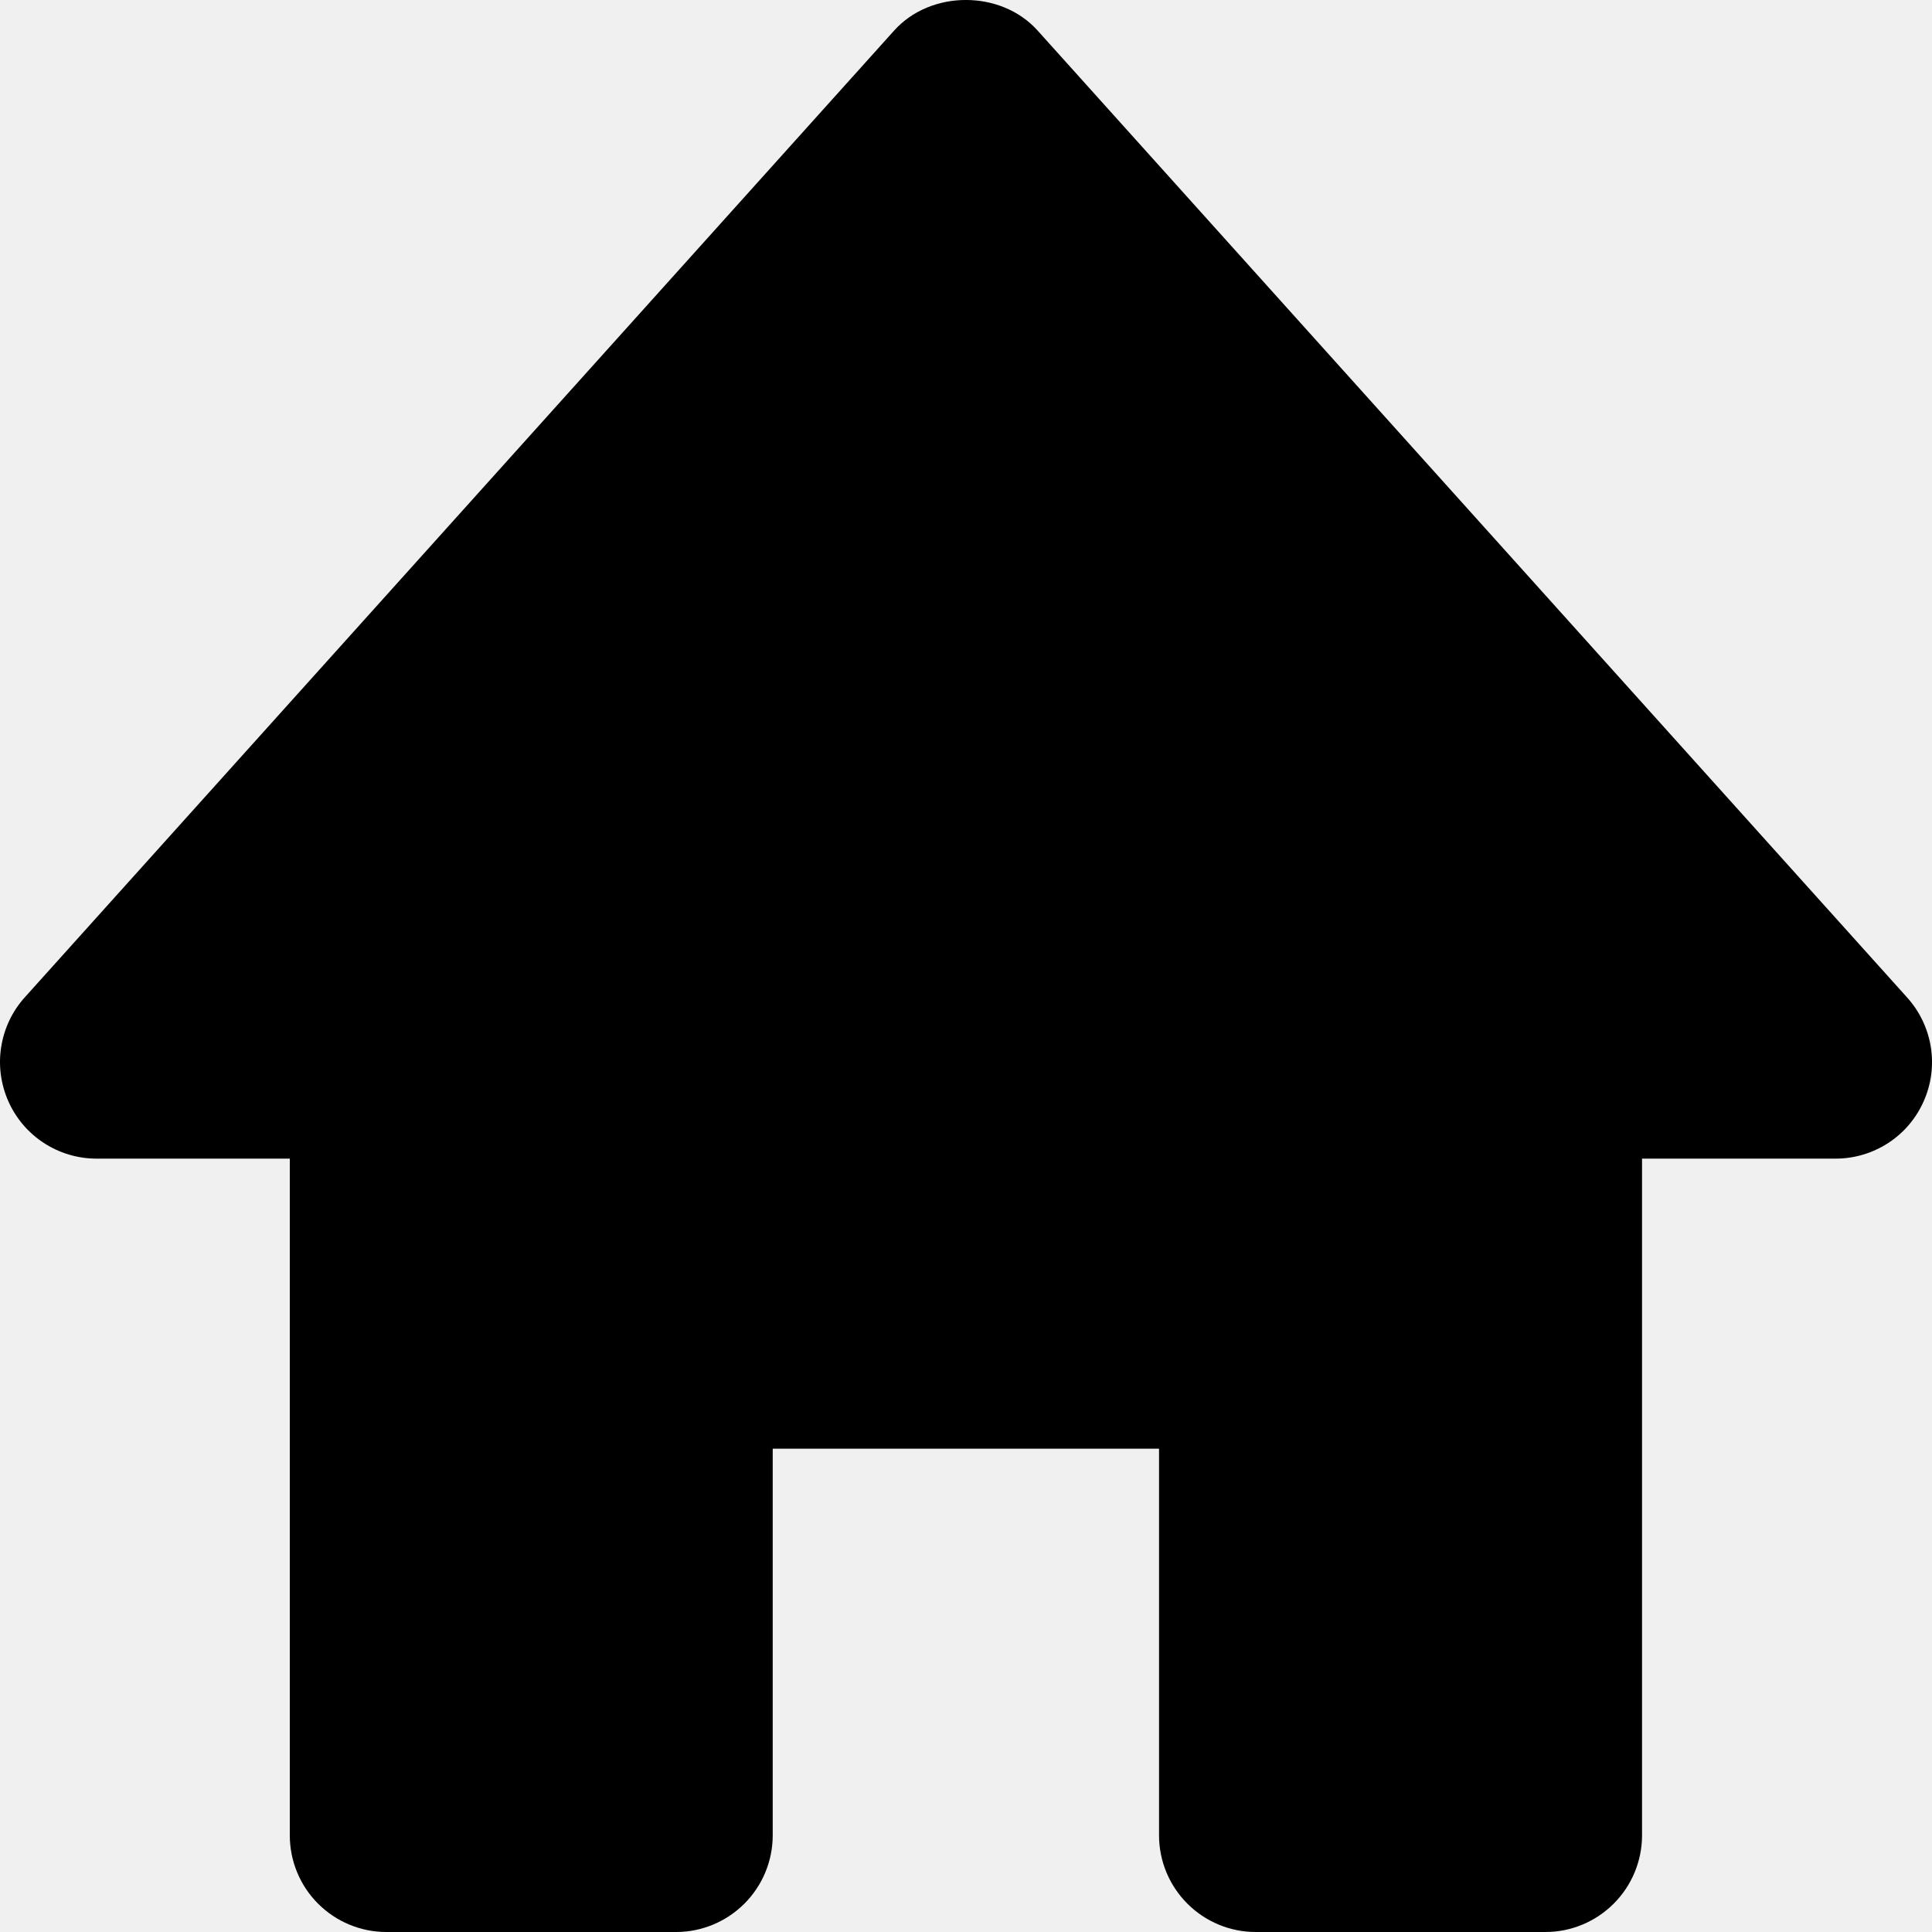
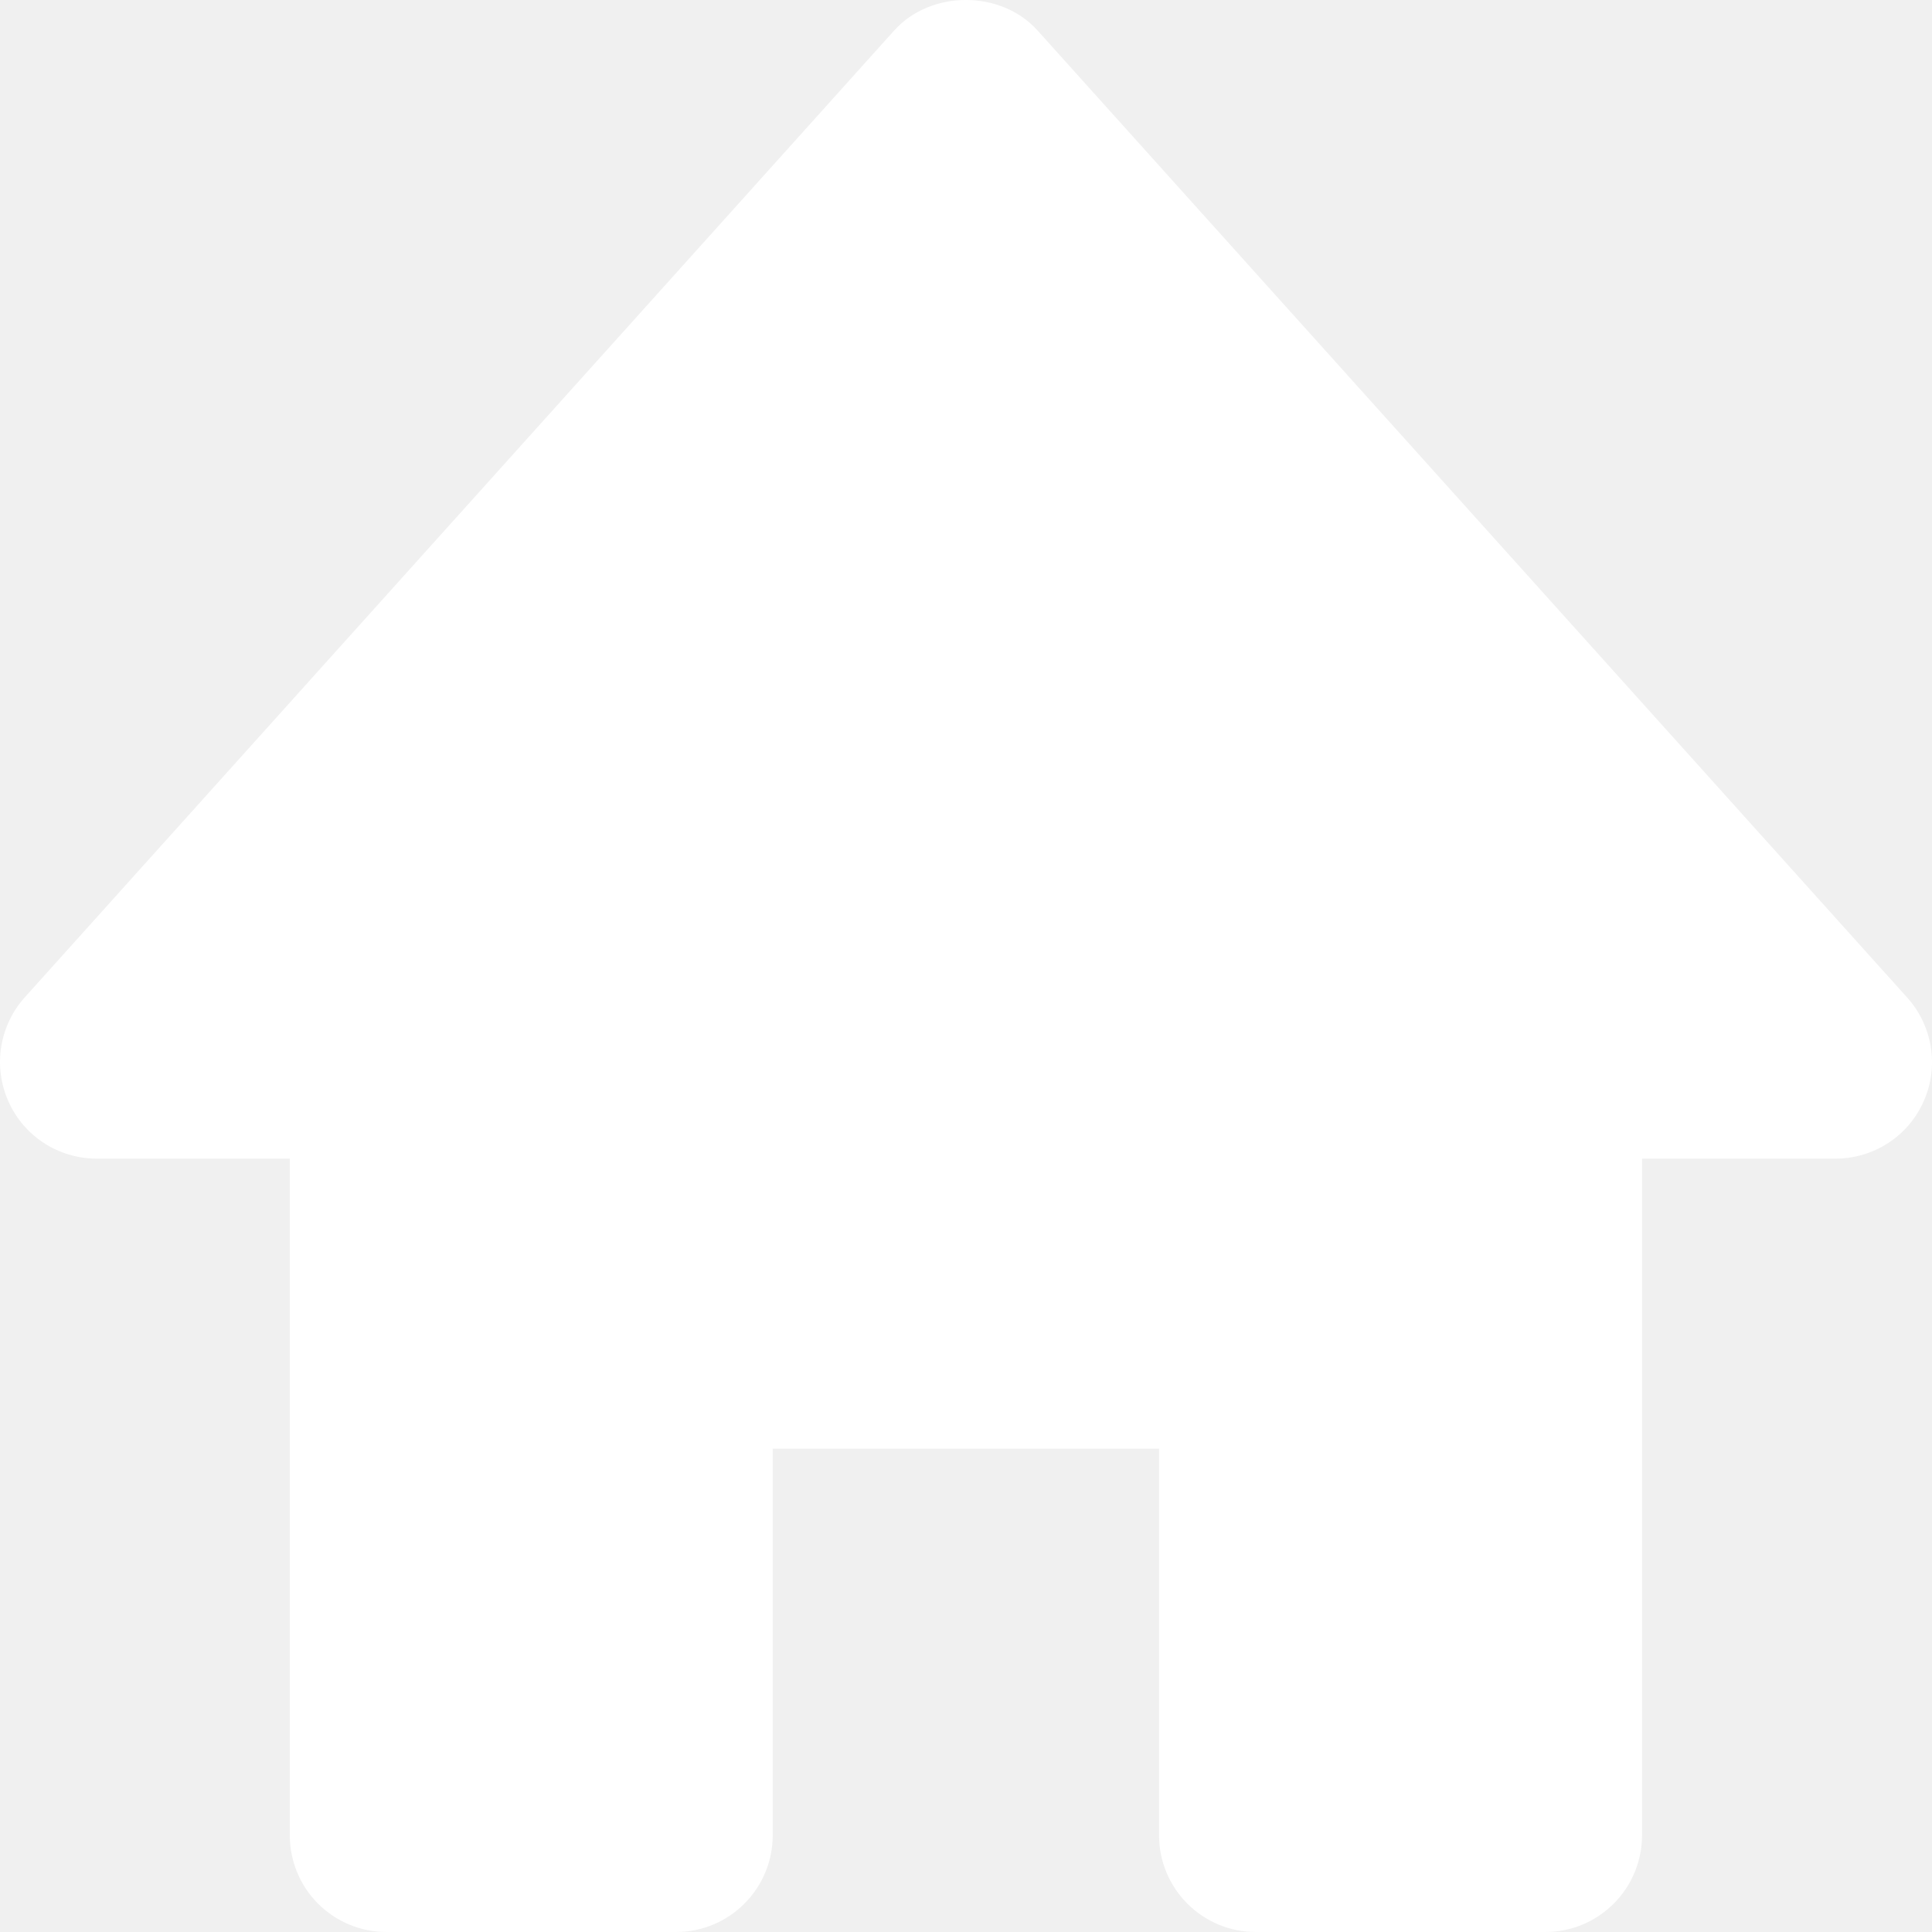
<svg xmlns="http://www.w3.org/2000/svg" width="24" height="24" viewBox="0 0 24 24" fill="none">
  <g clip-path="url(#clip0_77_58)">
-     <path d="M23.689 12.389L12.89 0.38C12.435 -0.127 11.562 -0.127 11.107 0.38L0.308 12.389C0.153 12.561 0.051 12.775 0.015 13.005C-0.022 13.234 0.01 13.469 0.104 13.681C0.296 14.114 0.726 14.393 1.2 14.393H3.6V22.799C3.6 23.118 3.726 23.423 3.951 23.648C4.176 23.873 4.481 24 4.799 24H8.399C8.717 24 9.022 23.873 9.247 23.648C9.472 23.423 9.599 23.118 9.599 22.799V17.996H14.398V22.799C14.398 23.118 14.525 23.423 14.75 23.648C14.975 23.873 15.28 24 15.598 24H19.198C19.516 24 19.821 23.873 20.046 23.648C20.271 23.423 20.398 23.118 20.398 22.799V14.393H22.797C23.03 14.394 23.257 14.327 23.453 14.201C23.648 14.075 23.802 13.895 23.896 13.682C23.991 13.47 24.022 13.234 23.985 13.005C23.948 12.775 23.845 12.561 23.689 12.389Z" fill="currentColor" />
+     <path d="M23.689 12.389L12.89 0.38C12.435 -0.127 11.562 -0.127 11.107 0.38L0.308 12.389C0.153 12.561 0.051 12.775 0.015 13.005C-0.022 13.234 0.01 13.469 0.104 13.681C0.296 14.114 0.726 14.393 1.2 14.393H3.6V22.799C3.6 23.118 3.726 23.423 3.951 23.648C4.176 23.873 4.481 24 4.799 24H8.399C8.717 24 9.022 23.873 9.247 23.648C9.472 23.423 9.599 23.118 9.599 22.799V17.996H14.398V22.799C14.398 23.118 14.525 23.423 14.75 23.648C14.975 23.873 15.28 24 15.598 24H19.198C19.516 24 19.821 23.873 20.046 23.648C20.271 23.423 20.398 23.118 20.398 22.799V14.393H22.797C23.03 14.394 23.257 14.327 23.453 14.201C23.648 14.075 23.802 13.895 23.896 13.682C23.991 13.47 24.022 13.234 23.985 13.005C23.948 12.775 23.845 12.561 23.689 12.389Z" fill="white" />
  </g>
  <defs>
    <clipPath id="clip0_77_58">
      <rect width="24" height="24" fill="white" />
    </clipPath>
  </defs>
</svg>
